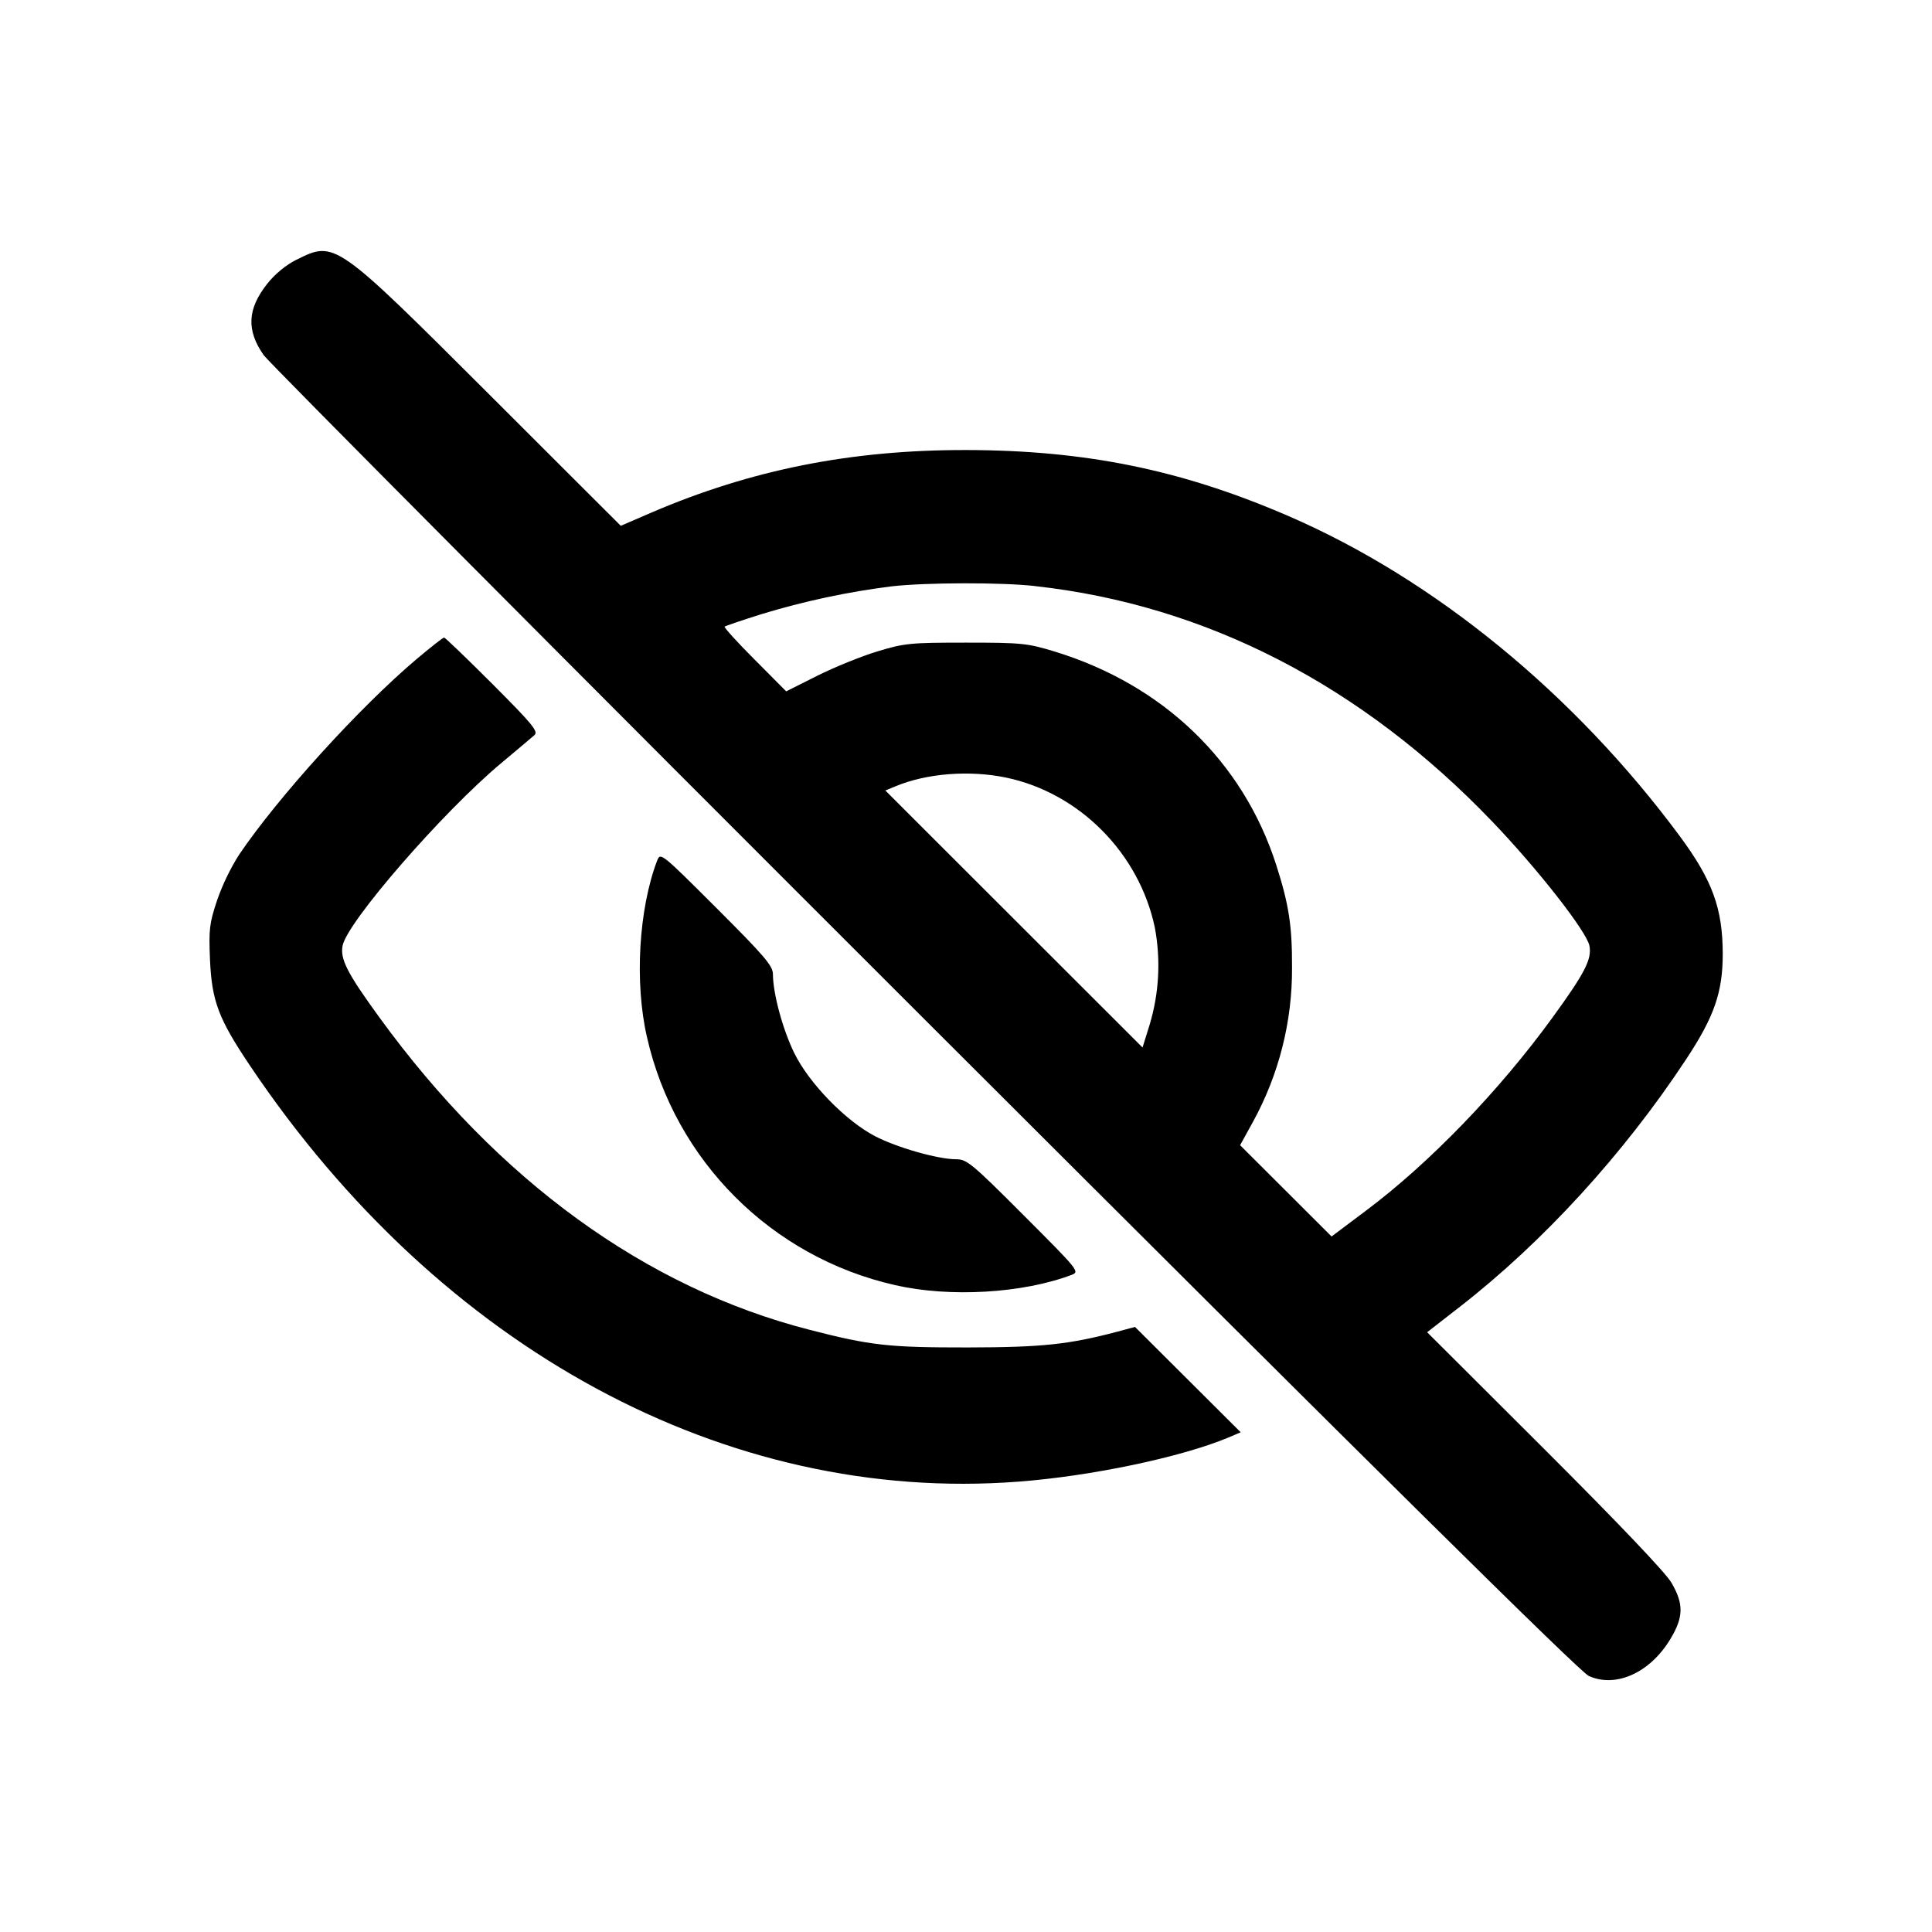
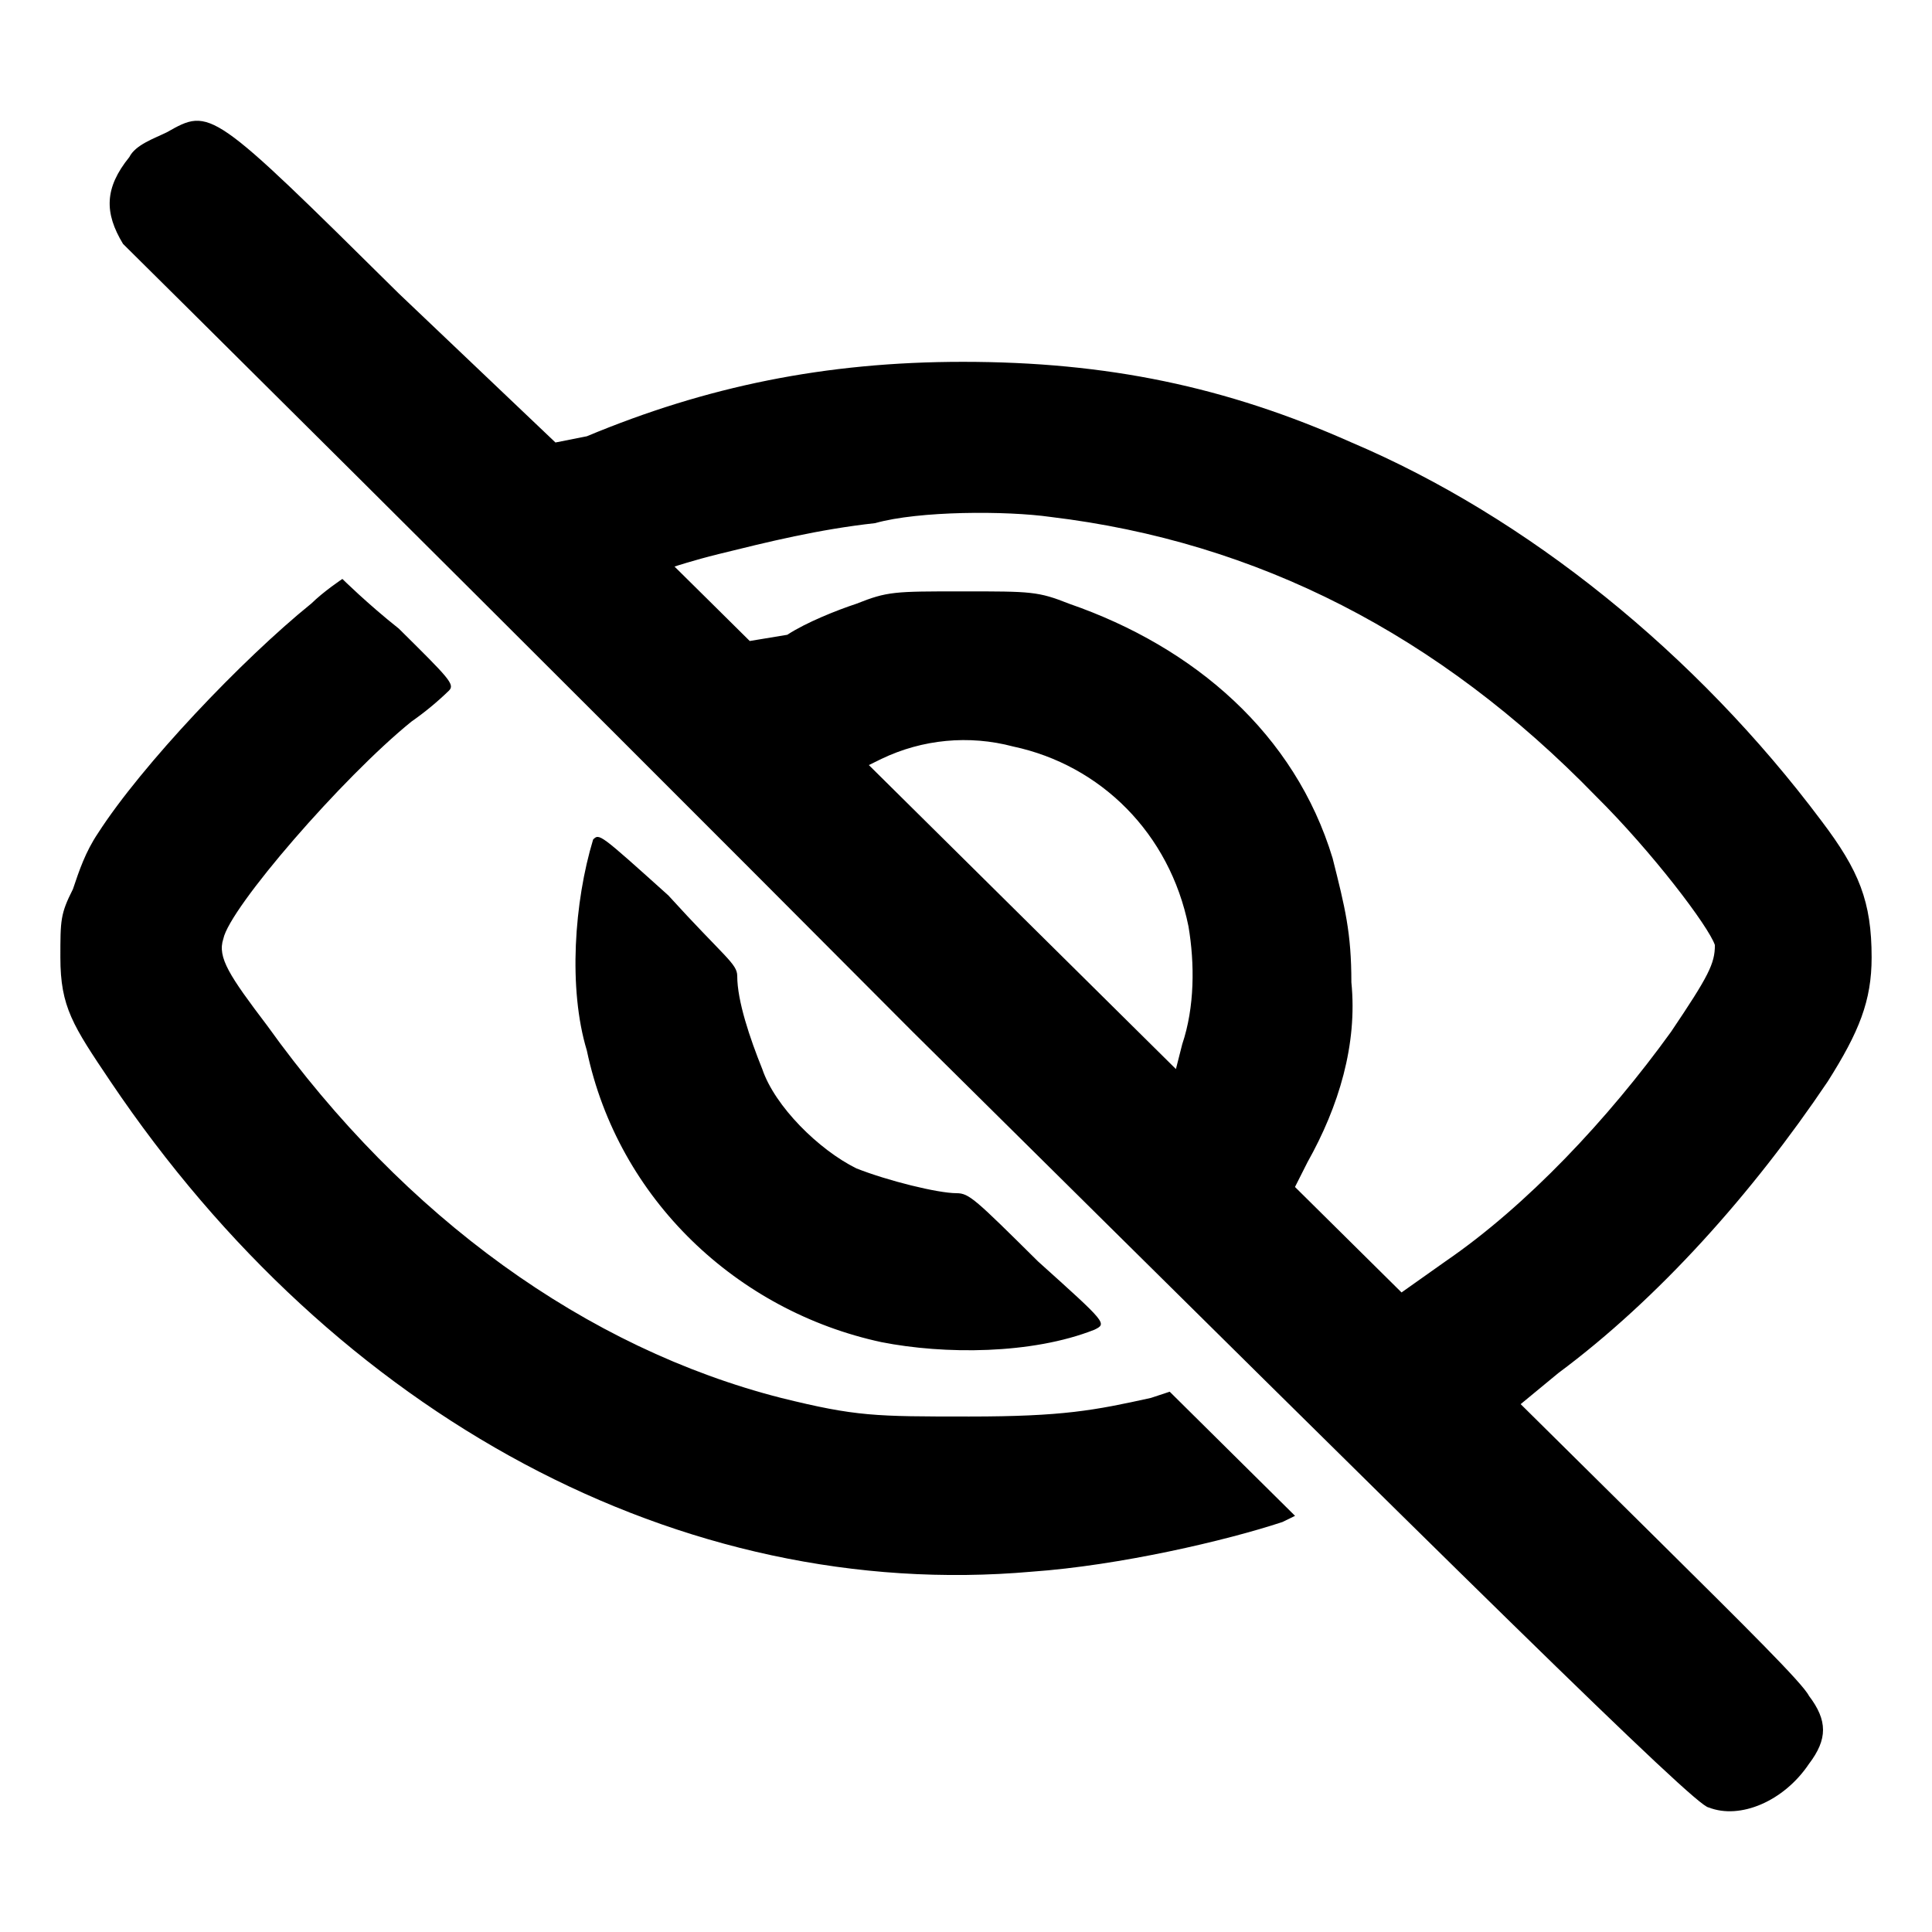
- <svg xmlns="http://www.w3.org/2000/svg" width="32" height="32">
-   <path d="M4.913 4.3c-.176.088-.36.239-.489.403-.328.416-.345.767-.056 1.18.087.123 5.013 5.075 10.948 11.003 7.525 7.517 10.853 10.807 10.999 10.873.449.203 1.016-.053 1.352-.612.219-.364.223-.58.017-.933-.097-.167-.881-.989-2.101-2.208l-1.945-1.94.541-.421c1.383-1.075 2.717-2.535 3.748-4.099.467-.707.607-1.112.607-1.747-.001-.752-.172-1.219-.708-1.945-1.745-2.359-4.068-4.26-6.479-5.304-1.772-.768-3.364-1.093-5.347-1.096-1.903-.003-3.553.325-5.211 1.036l-.507.219-2.168-2.165c-2.564-2.56-2.565-2.56-3.201-2.243zm12.234 5.408c2.828.313 5.405 1.641 7.567 3.897.757.789 1.568 1.827 1.612 2.06.043.223-.079.456-.611 1.188-.883 1.215-2.033 2.407-3.091 3.2l-.569.427-1.515-1.512.211-.383a5.246 5.246 0 0 0 .649-2.559c.003-.693-.052-1.047-.264-1.707-.551-1.708-1.869-2.977-3.669-3.528-.451-.137-.541-.147-1.467-.147-.921 0-1.019.009-1.467.145-.264.08-.712.261-.995.403l-.516.259-.521-.524c-.288-.288-.512-.535-.499-.548.013-.012.288-.105.611-.207a12.92 12.92 0 0 1 2.16-.461c.572-.064 1.812-.067 2.373-.004zM6.901 10.916c-.944.796-2.3 2.291-2.944 3.245a3.726 3.726 0 0 0-.36.747c-.128.383-.14.481-.119.985.031.692.14.98.667 1.764 3.153 4.692 7.885 7.252 12.72 6.884 1.207-.091 2.701-.405 3.481-.731l.204-.087-1.751-1.745-.293.079c-.804.212-1.245.259-2.48.261-1.309.001-1.6-.031-2.616-.292-2.713-.695-5.163-2.473-7.125-5.173-.532-.732-.653-.965-.611-1.188.073-.391 1.664-2.221 2.631-3.028.257-.215.504-.423.547-.461.068-.06-.029-.179-.692-.843-.425-.425-.787-.773-.804-.773-.019 0-.223.16-.455.356zm9.766 1.964c1.212.255 2.2 1.251 2.46 2.48a3.405 3.405 0 0 1-.088 1.621l-.115.369-4.26-4.257.175-.072c.513-.213 1.221-.268 1.828-.141zm-5.783 1.375c-.305.805-.376 2.015-.169 2.919a5.446 5.446 0 0 0 4.112 4.112c.904.207 2.113.136 2.919-.169.14-.053.131-.065-.788-.985-.86-.861-.944-.931-1.121-.931-.303 0-.985-.195-1.347-.384-.487-.255-1.091-.877-1.335-1.376-.191-.391-.352-.984-.353-1.307-.001-.137-.141-.301-.932-1.091-.92-.919-.932-.928-.985-.788z" />
+ <svg xmlns="http://www.w3.org/2000/svg" width="32" height="32" fill="none">
+   <path fill="#000" d="M2.765 2.19c-.208.103-.52.206-.623.412-.415.513-.415.924-.104 1.438.104.103 6.02 5.96 13.08 13.051 9.03 8.94 12.975 12.846 13.183 12.846.52.205 1.246-.103 1.66-.72.312-.41.312-.72 0-1.13-.103-.206-1.037-1.13-2.49-2.57l-2.284-2.26.623-.514c1.66-1.233 3.218-2.98 4.463-4.83.52-.822.727-1.336.727-2.055 0-.925-.208-1.439-.83-2.26-2.077-2.775-4.88-5.036-7.786-6.27-2.076-.924-4.048-1.335-6.436-1.335-2.284 0-4.256.41-6.228 1.233l-.52.103-2.594-2.467C3.49 1.78 3.49 1.78 2.765 2.19M17.4 8.562q5.138.615 9.032 4.624c.934.925 1.868 2.158 1.972 2.467 0 .308-.104.513-.727 1.438-1.038 1.439-2.387 2.877-3.737 3.802l-.726.514-1.765-1.747.207-.41c.52-.926.83-1.953.727-2.98 0-.823-.104-1.234-.311-2.056-.623-2.056-2.284-3.494-4.36-4.213-.52-.206-.623-.206-1.765-.206s-1.246 0-1.765.206c-.311.102-.83.308-1.142.513l-.622.103-.623-.617-.623-.616s.311-.103.727-.206c.83-.205 1.66-.41 2.595-.513.727-.206 2.18-.206 2.906-.103M5.152 10c-1.142.924-2.803 2.671-3.53 3.802-.207.308-.31.616-.414.925C1 15.138 1 15.24 1 15.858c0 .822.208 1.13.83 2.055 3.737 5.55 9.447 8.632 15.26 8.119 1.453-.103 3.218-.514 4.152-.823l.208-.102-2.076-2.056-.312.103c-.934.206-1.453.308-3.01.308s-1.869 0-3.114-.308c-3.218-.822-6.229-2.98-8.512-6.166-.623-.822-.83-1.13-.727-1.438.104-.514 1.972-2.672 3.114-3.597a5 5 0 0 0 .623-.514c.104-.103 0-.205-.83-1.027-.52-.412-.935-.823-.935-.823s-.311.206-.519.412m11.627 2.363c1.453.308 2.595 1.439 2.906 2.98.104.617.104 1.336-.104 1.953l-.104.41-5.086-5.035.208-.102a3.16 3.16 0 0 1 2.18-.206m-6.955 1.541c-.312 1.028-.416 2.467-.104 3.495.519 2.466 2.491 4.316 4.879 4.83 1.038.205 2.491.205 3.529-.206.208-.103.208-.103-.934-1.13-1.038-1.028-1.142-1.131-1.35-1.131-.311 0-1.142-.206-1.66-.411-.623-.308-1.35-1.028-1.558-1.644-.207-.514-.415-1.13-.415-1.542 0-.205-.207-.308-1.142-1.336-1.142-1.027-1.142-1.027-1.245-.925" />
</svg>
